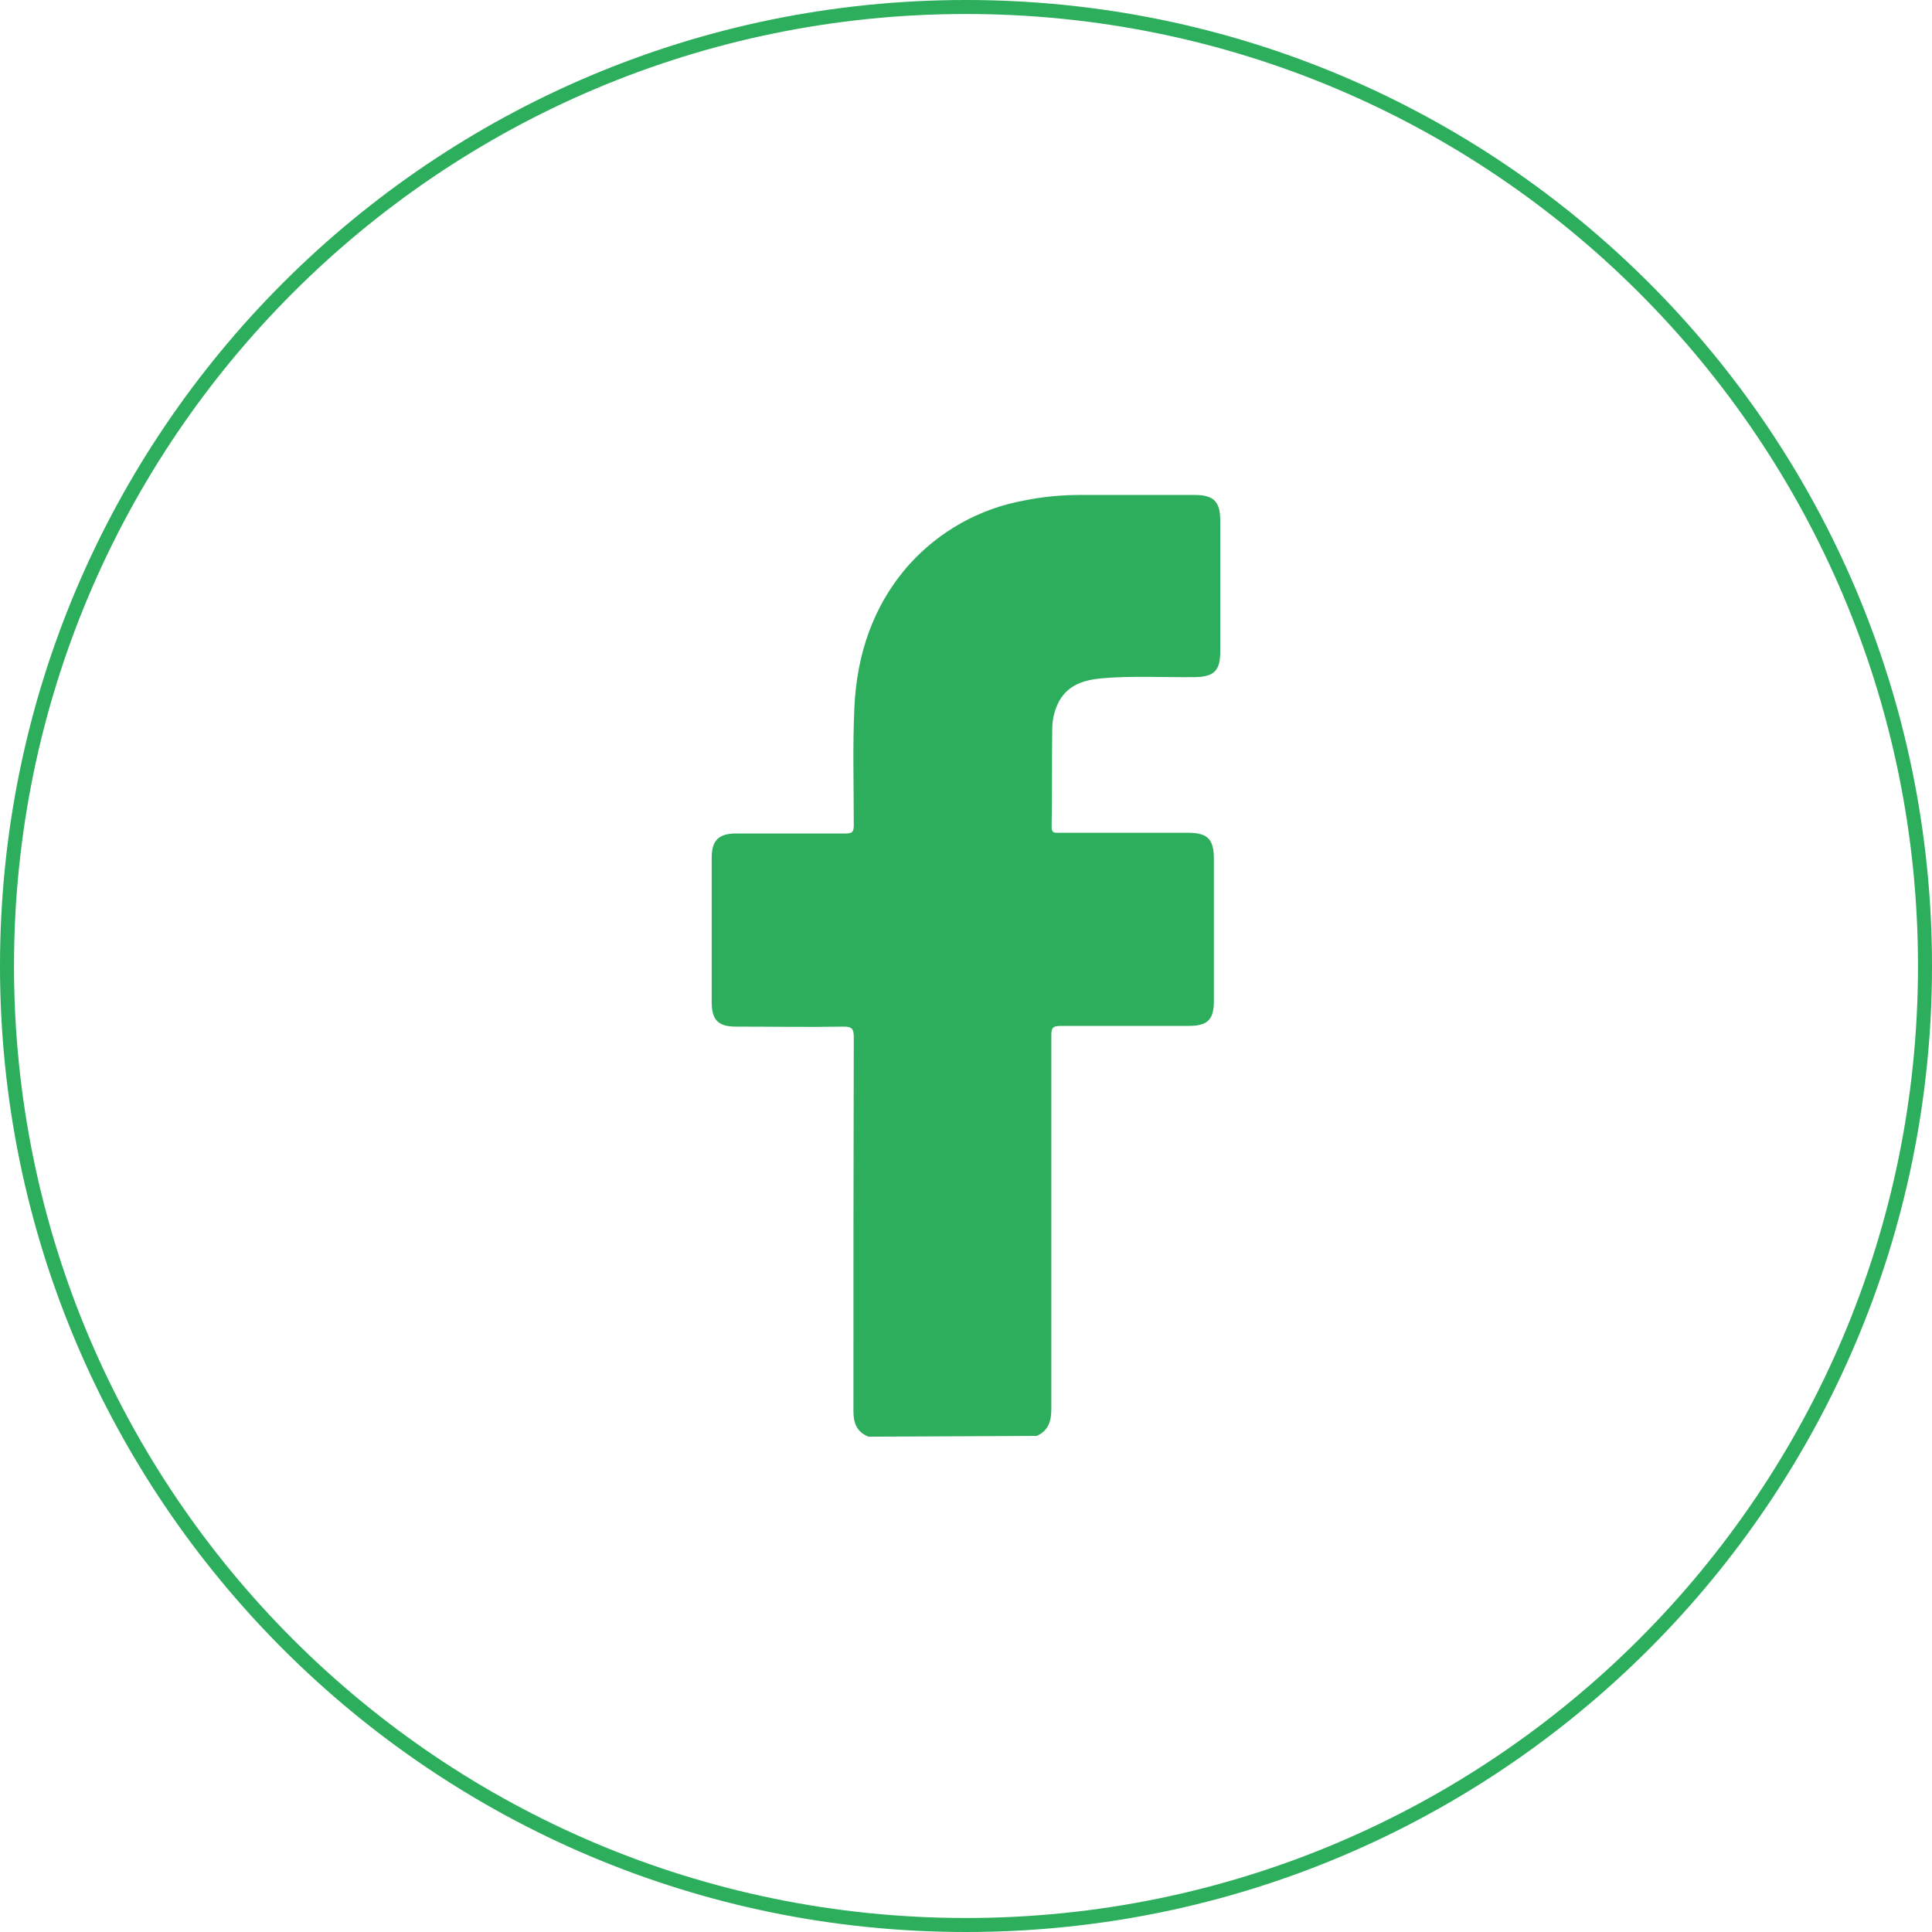
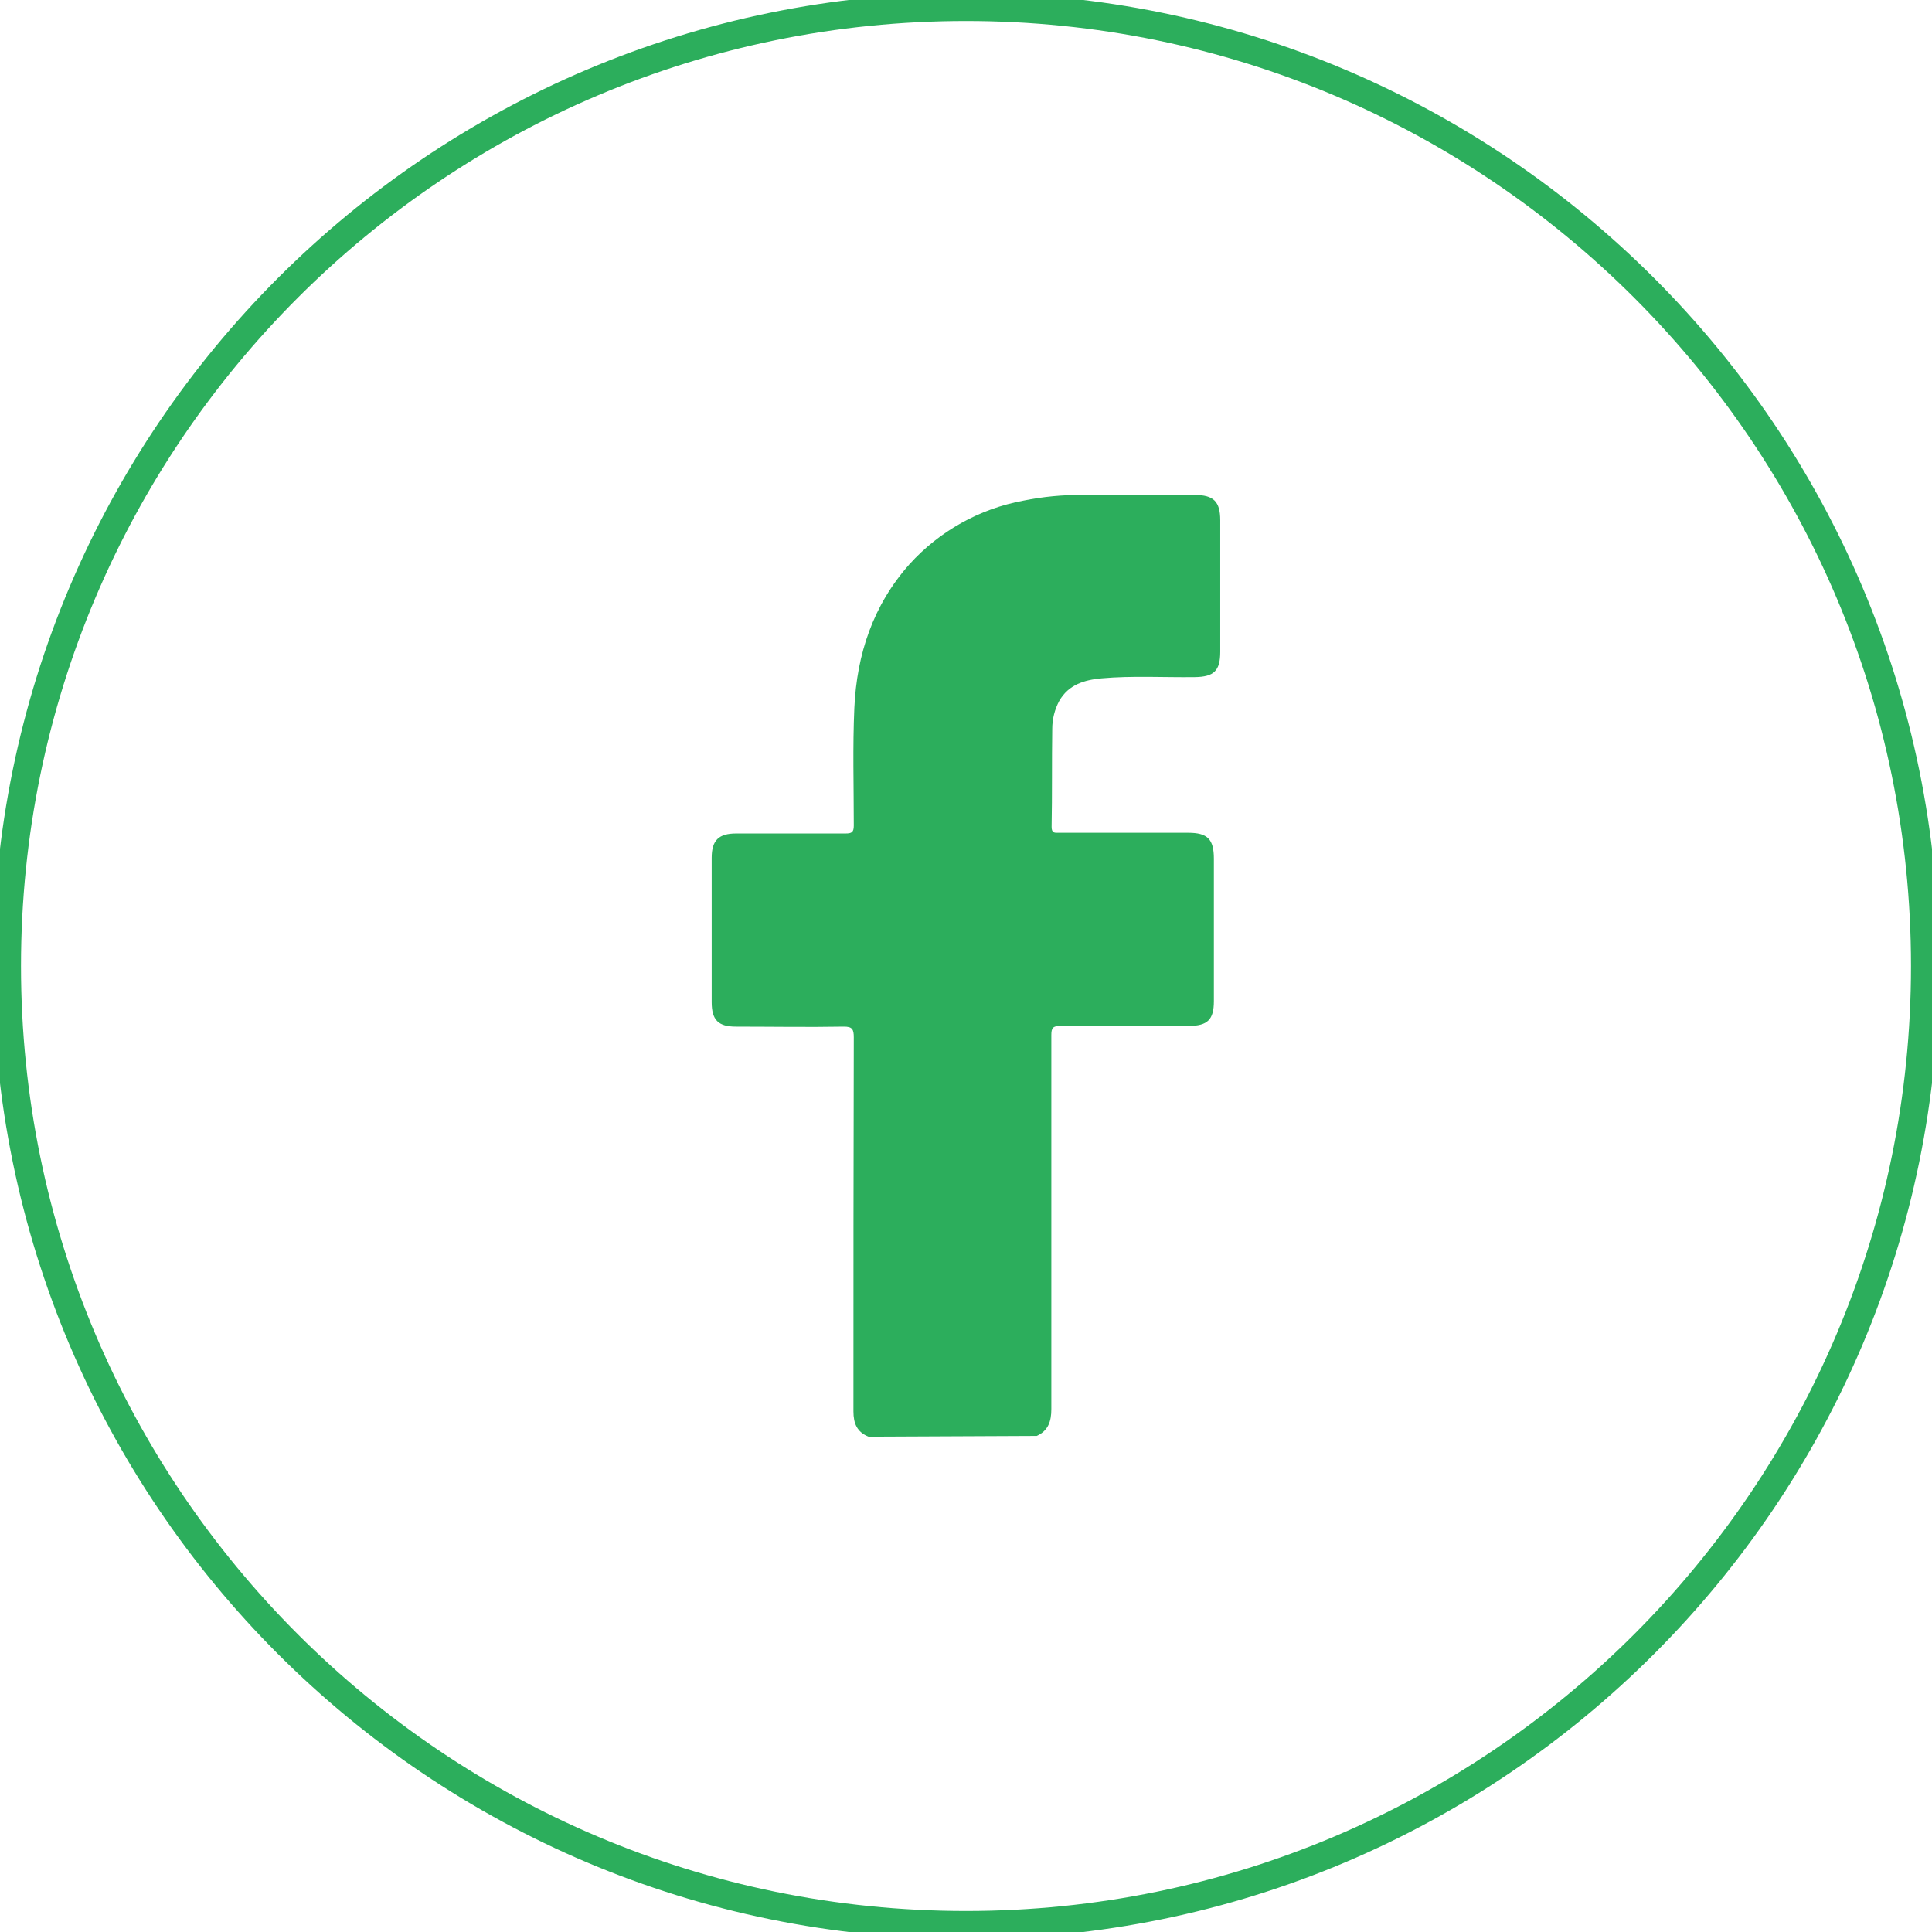
<svg xmlns="http://www.w3.org/2000/svg" id="Layer_1" data-name="Layer 1" viewBox="0 0 276 276">
  <path d="M283.72,488.18c-1.64-.65-2.16-1.88-2.16-3.61,0-17.82,0-35.63.05-53.44,0-1.15-.21-1.55-1.47-1.53-5.12.09-10.24,0-15.36,0-2.53,0-3.47-.94-3.47-3.5q0-10.31,0-20.61c0-2.51,1-3.48,3.51-3.48,5.2,0,10.41,0,15.62,0,.9,0,1.17-.2,1.17-1.14,0-5.6-.17-11.21.08-16.8.35-7.66,2.67-14.67,7.86-20.51a29.07,29.07,0,0,1,16.29-9.1,40.29,40.29,0,0,1,8.48-.81h16c2.69,0,3.64.94,3.64,3.62q0,9.39,0,18.78c0,2.72-.9,3.58-3.62,3.62-4.46.06-8.93-.22-13.38.18-2.41.23-4.66.88-6,3.22a8.49,8.49,0,0,0-1,4c-.07,4.69,0,9.37-.09,14,0,.89.43.85,1,.84h18.51c2.77,0,3.67.91,3.67,3.71v20.35c0,2.64-.91,3.52-3.57,3.53-6.13,0-12.26,0-18.38,0-1.07,0-1.27.32-1.27,1.31q0,26.71,0,53.44c0,1.72-.43,3.07-2.08,3.82Z" transform="translate(-159.64 -282.94)" style="fill:#2cae5c" />
-   <circle cx="138" cy="138" r="137" style="fill:none;stroke:#2cae5c;stroke-width:2px" />
+   <circle cx="138" cy="138" r="137" style="fill:none;stroke:#2cae5c;stroke-width:4px" />
</svg>
